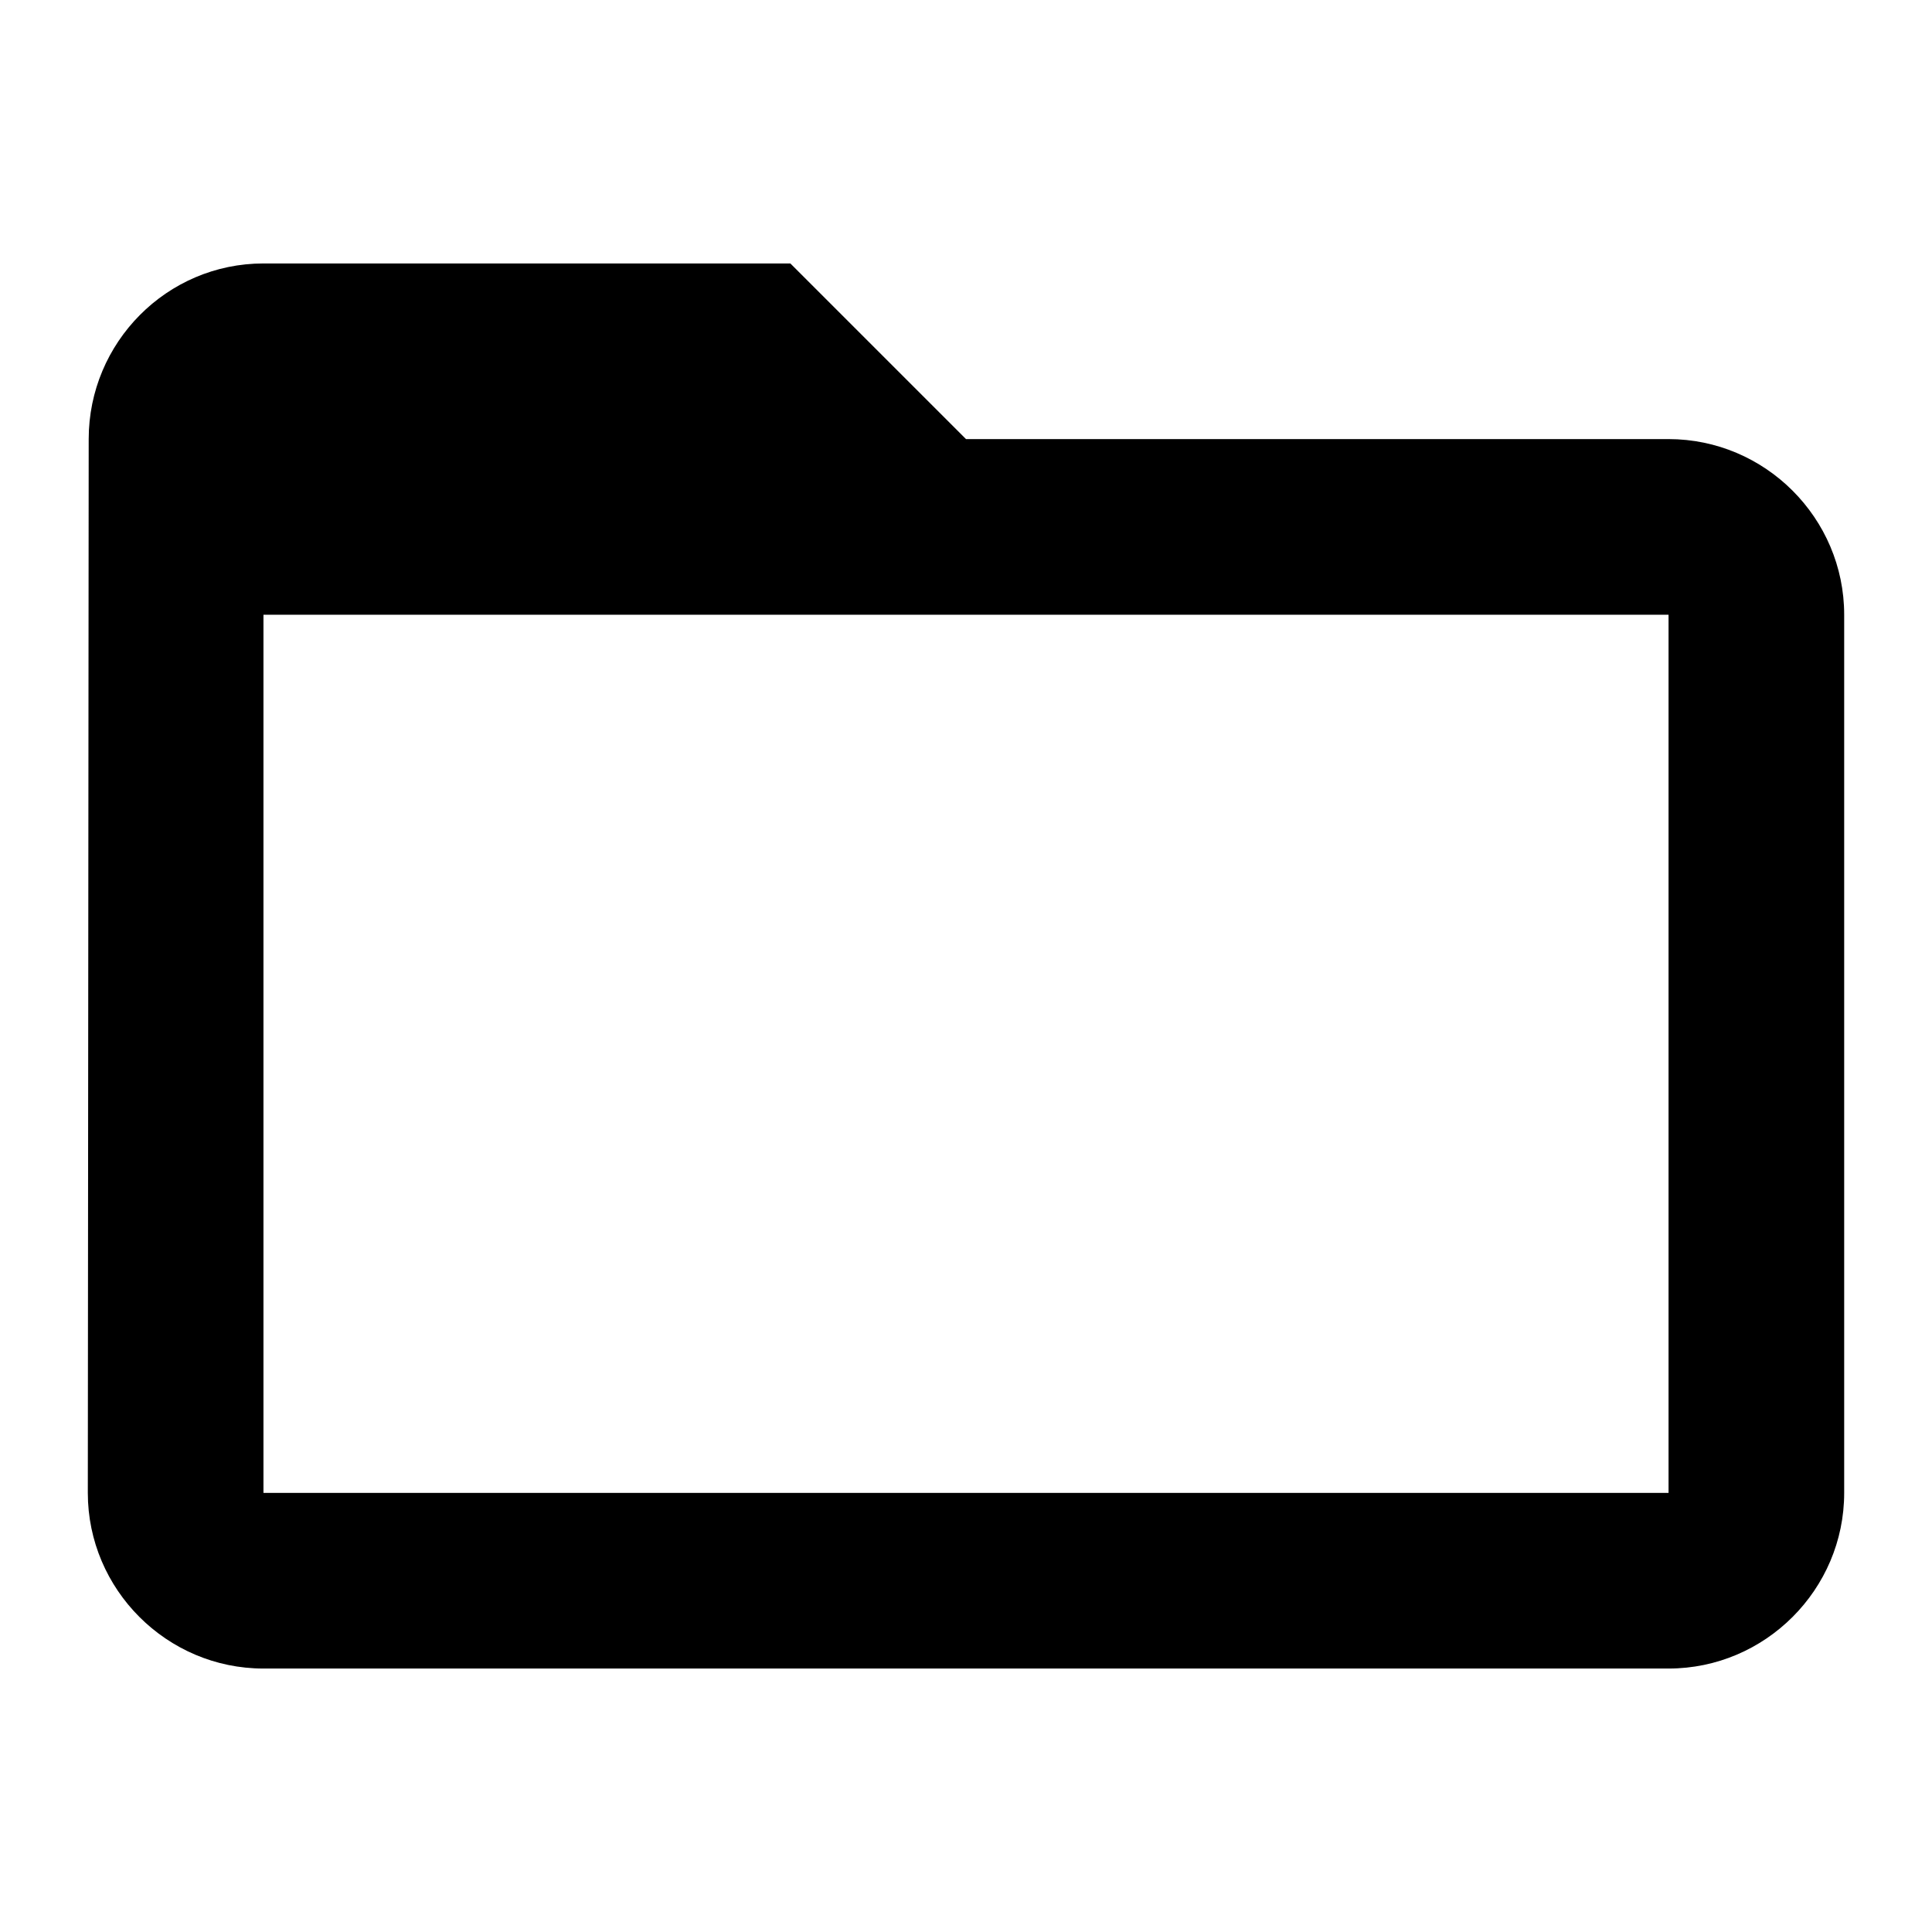
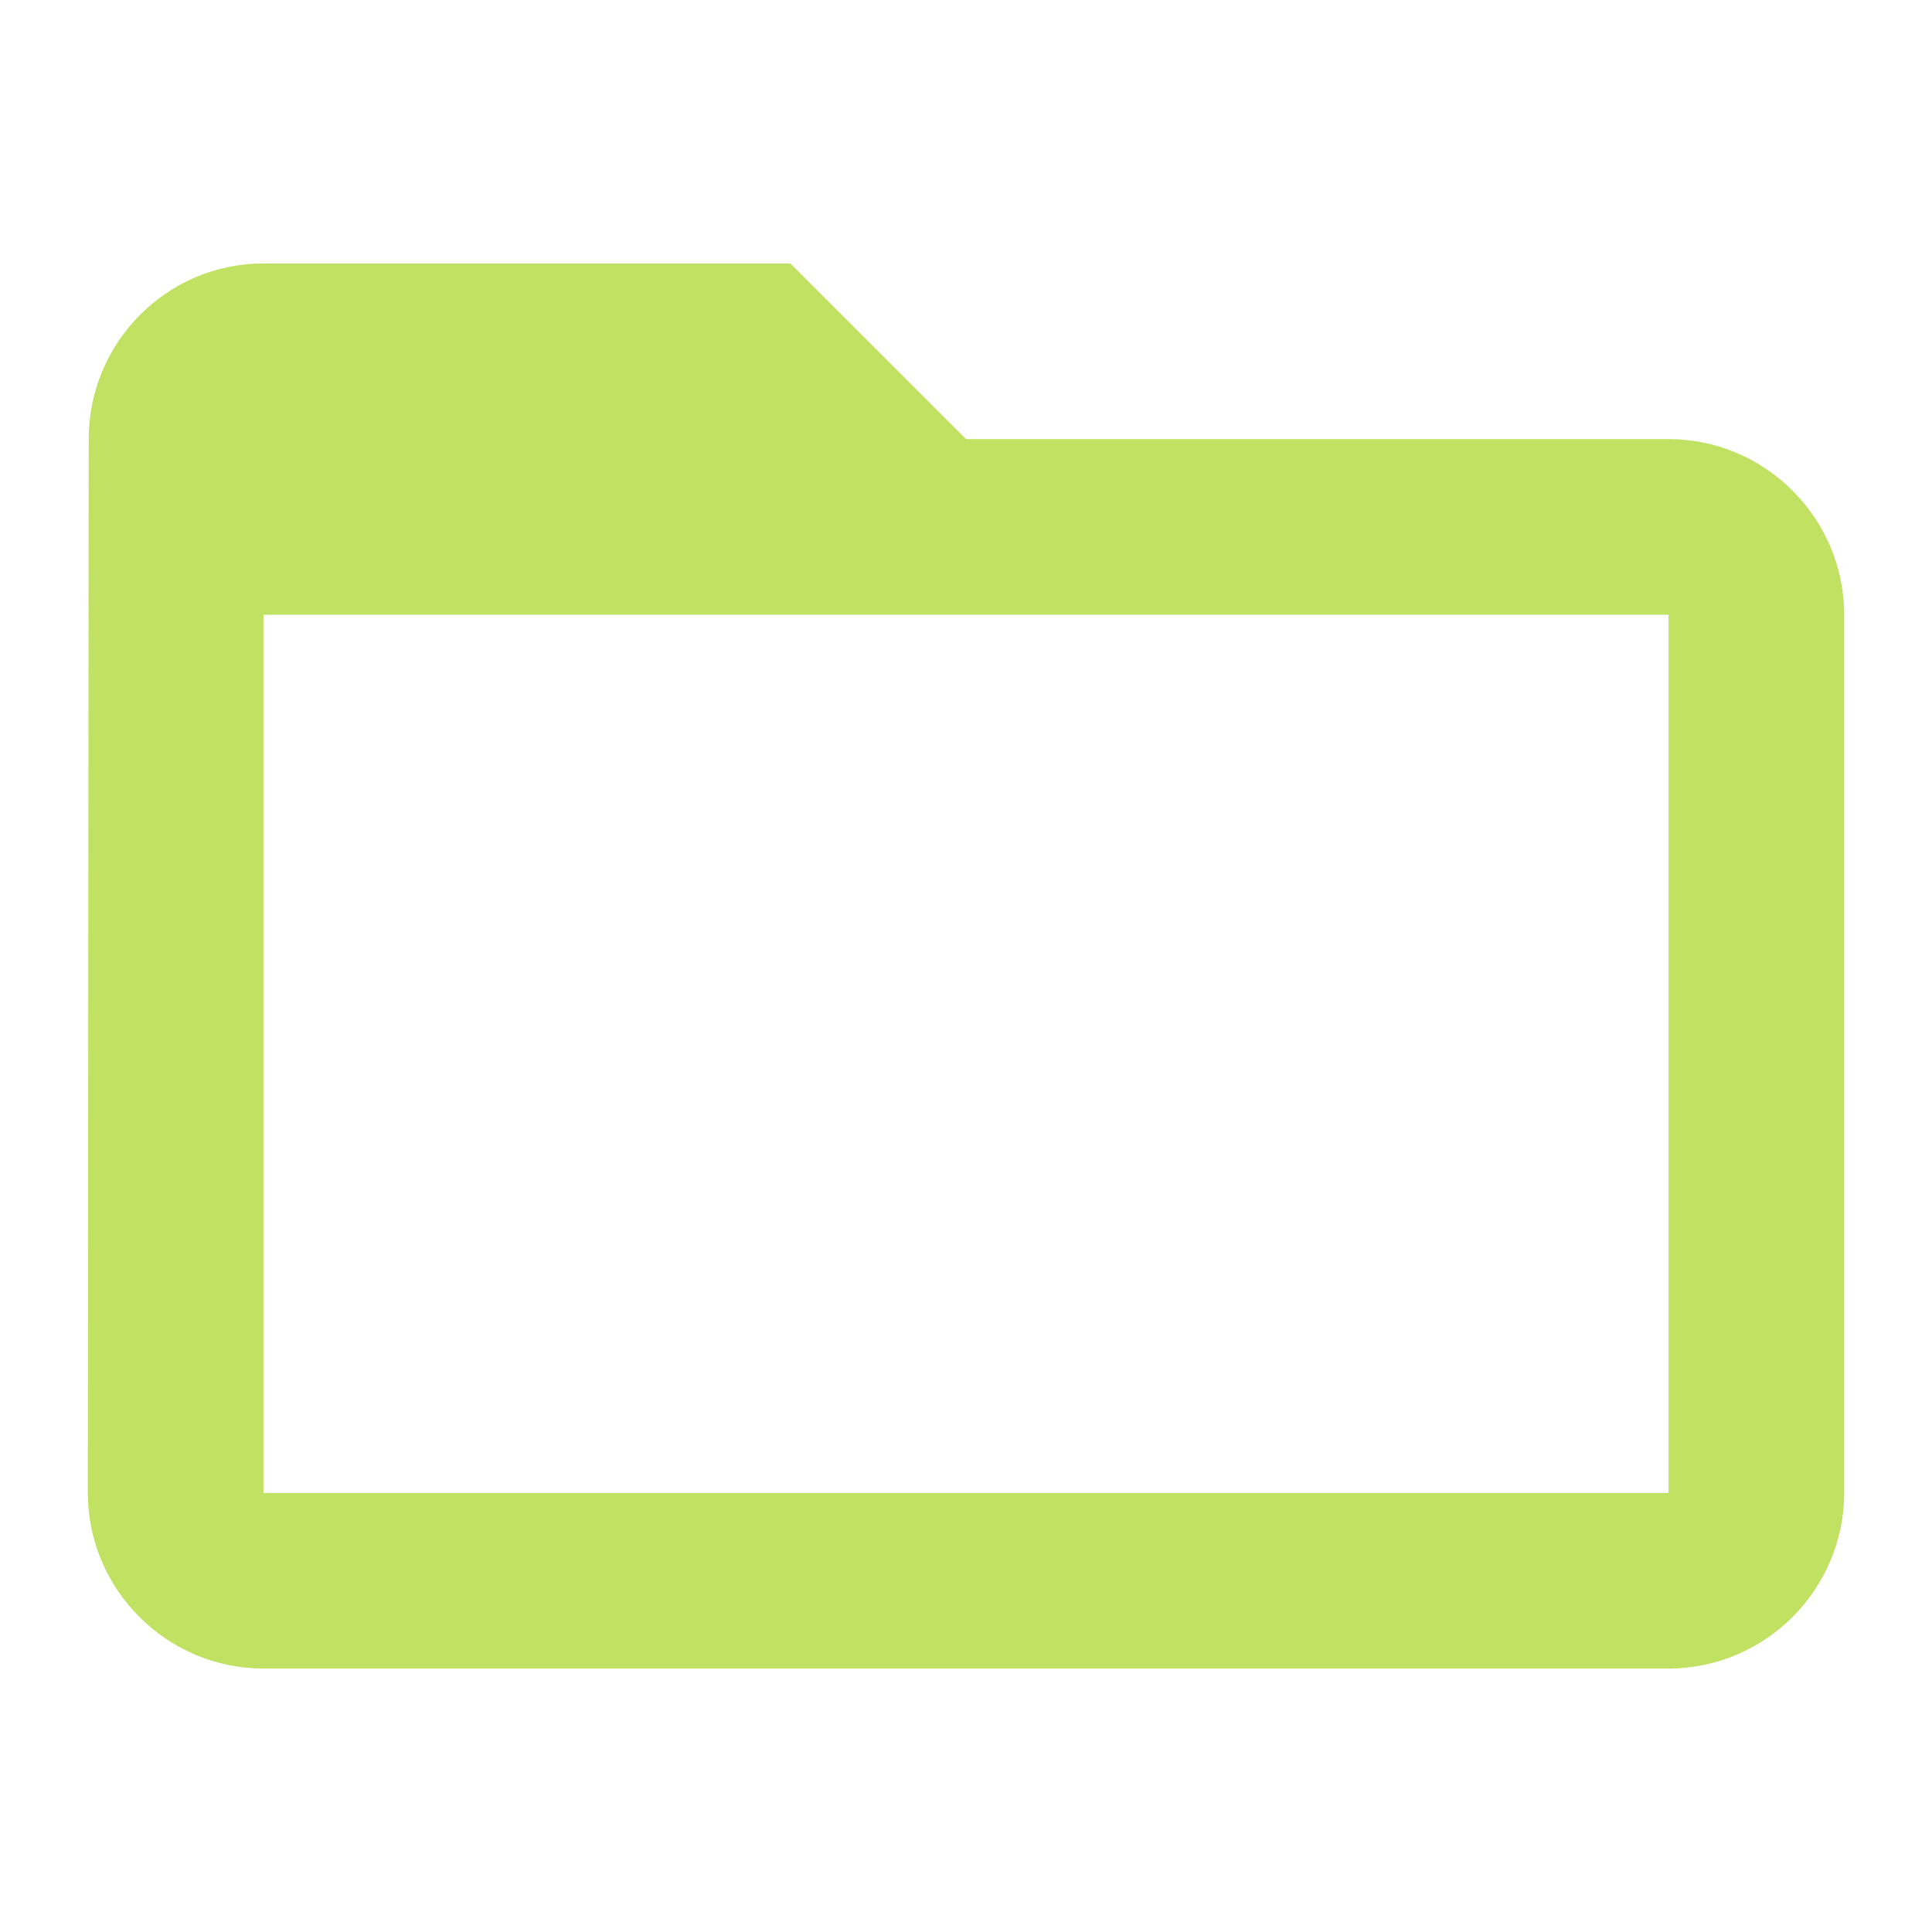
<svg xmlns="http://www.w3.org/2000/svg" width="22px" height="22px" viewBox="0 0 22 22" version="1.1">
  <defs />
  <g id="Page-1" stroke="none" stroke-width="1" fill="none" fill-rule="evenodd">
-     <g id="folders-open" fill="#000000">
+     <g id="folders-open" fill="#C0E162">
      <path d="M19,5 L11,5 L9,3 L3,3 C1.9,3 1.01,3.9 1.01,5 L1,17 C1,18.1 1.9,19 3,19 L19,19 C20.1,19 21,18.1 21,17 L21,7 C21,5.9 20.1,5 19,5 L19,5 Z M19,17 L3,17 L3,7 L19,7 L19,17 L19,17 Z" id="Shape" />
    </g>
  </g>
</svg>
